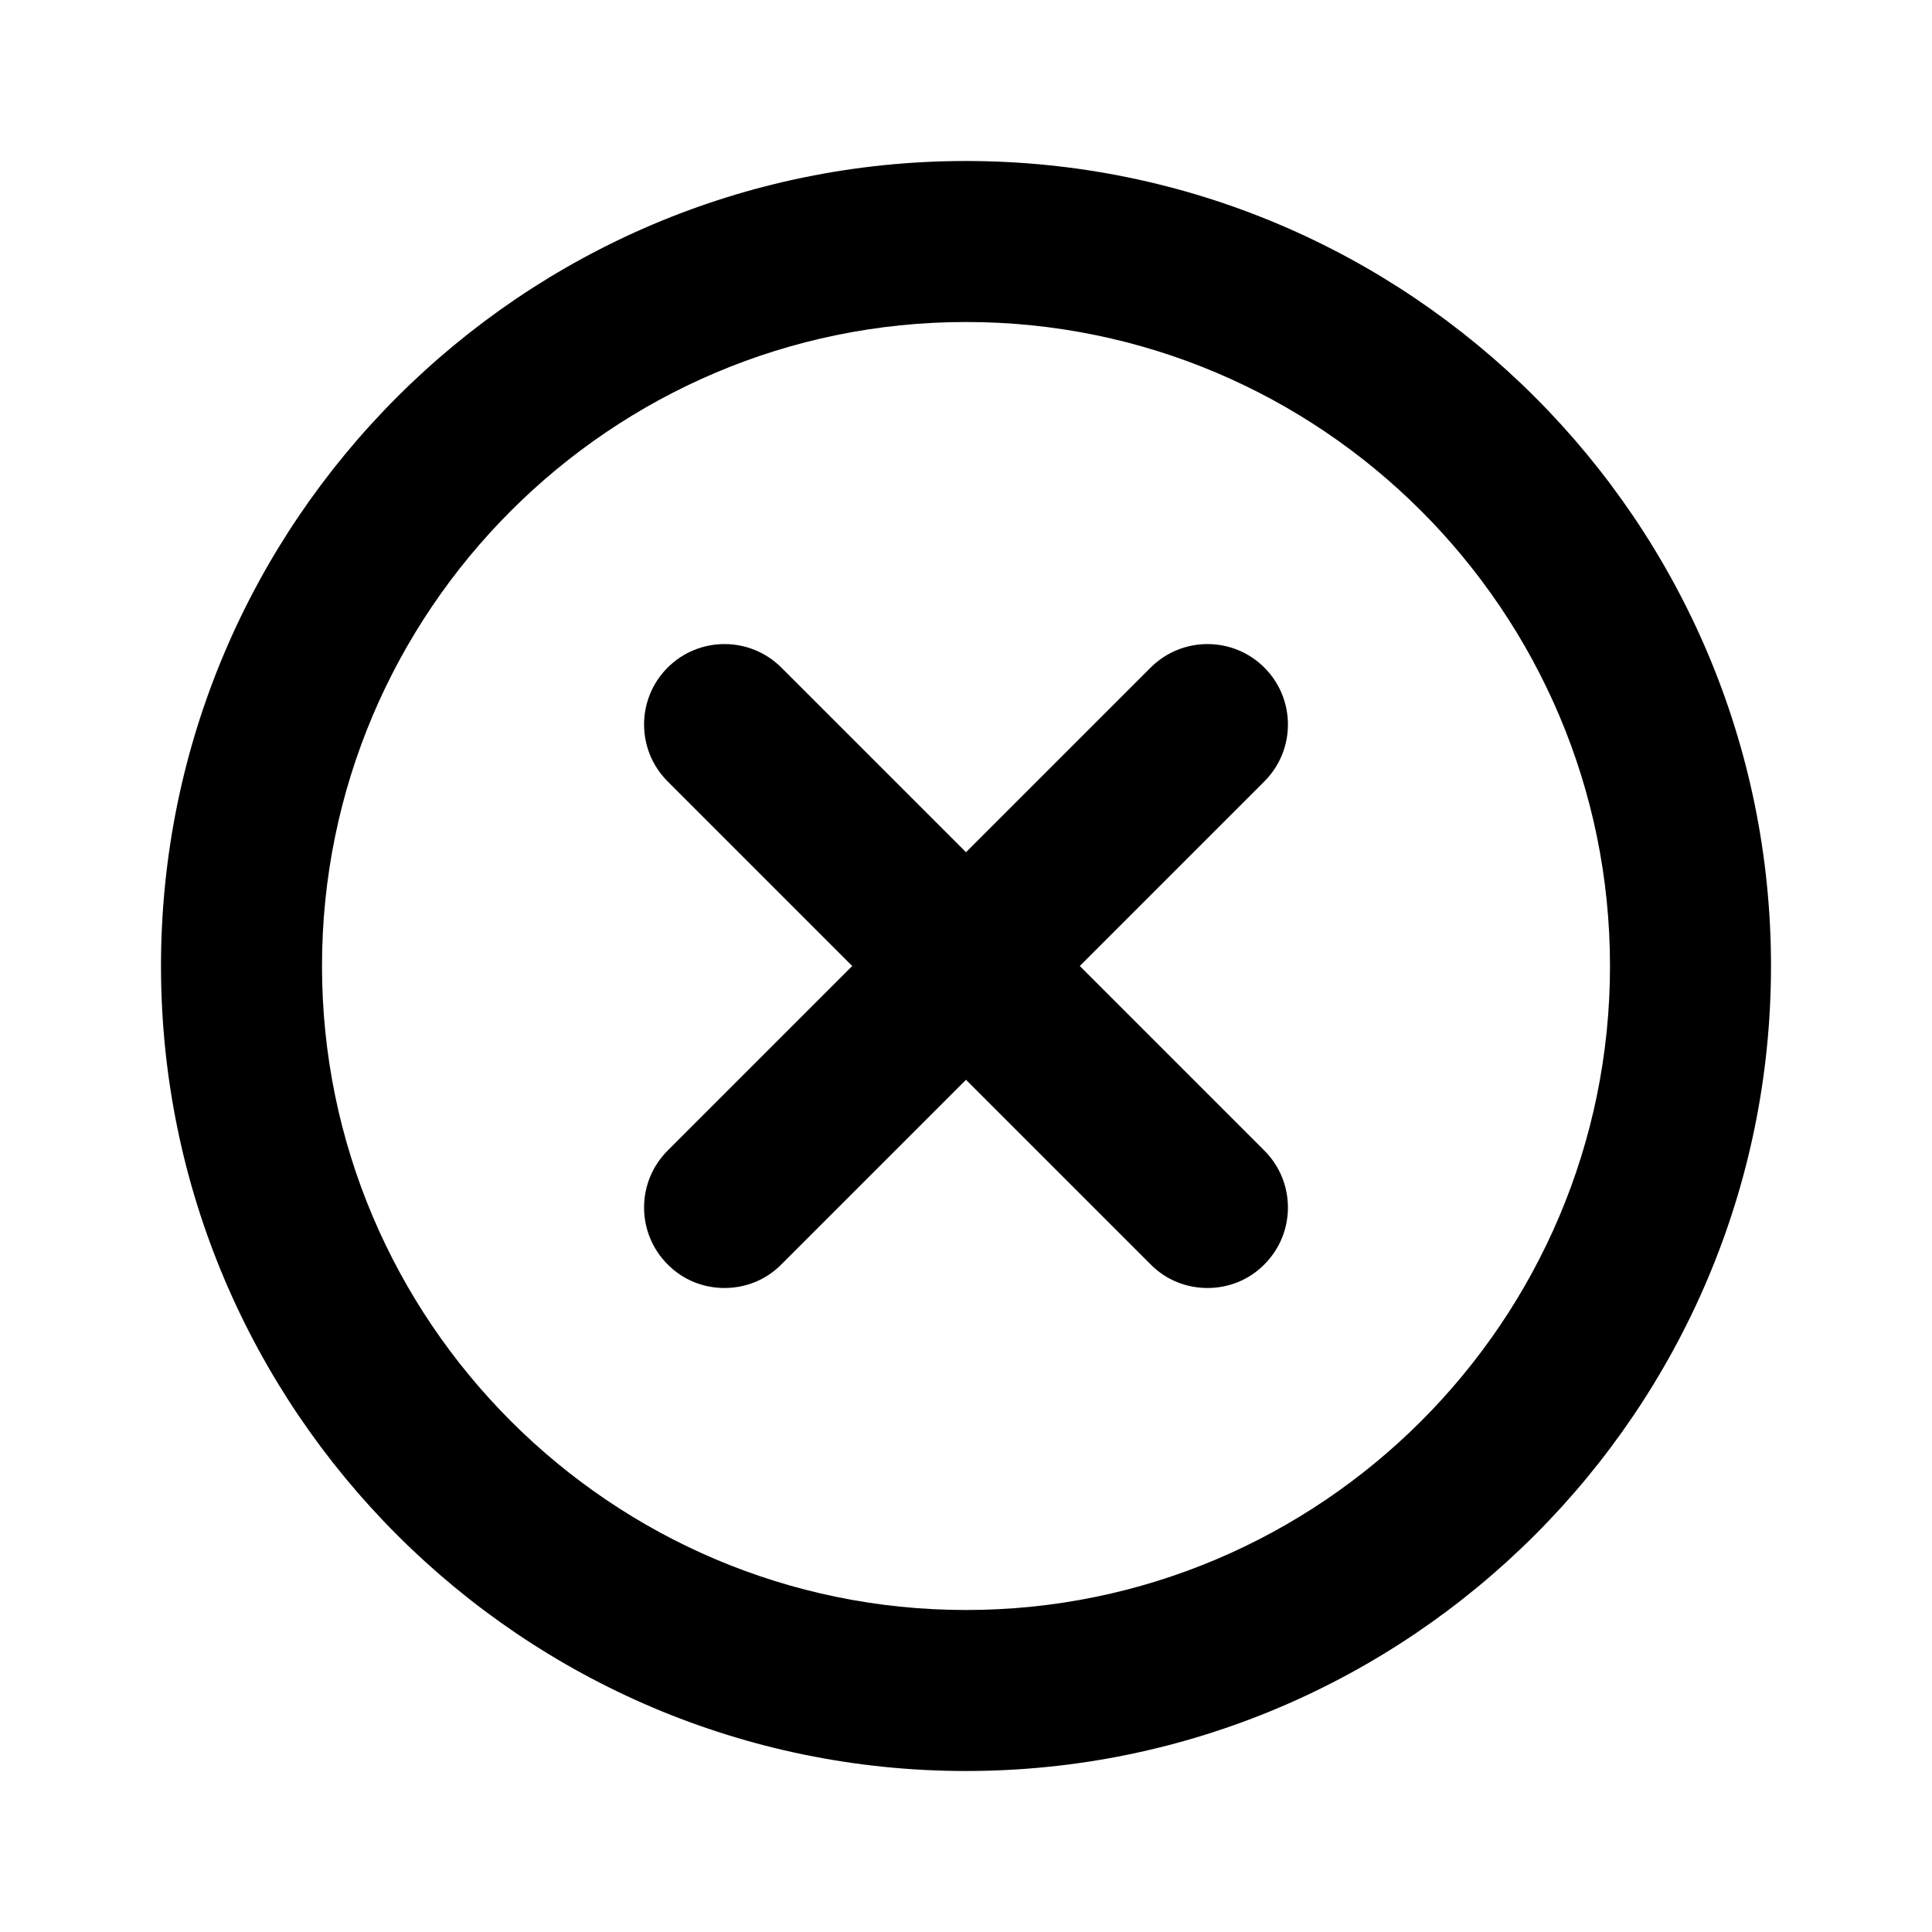
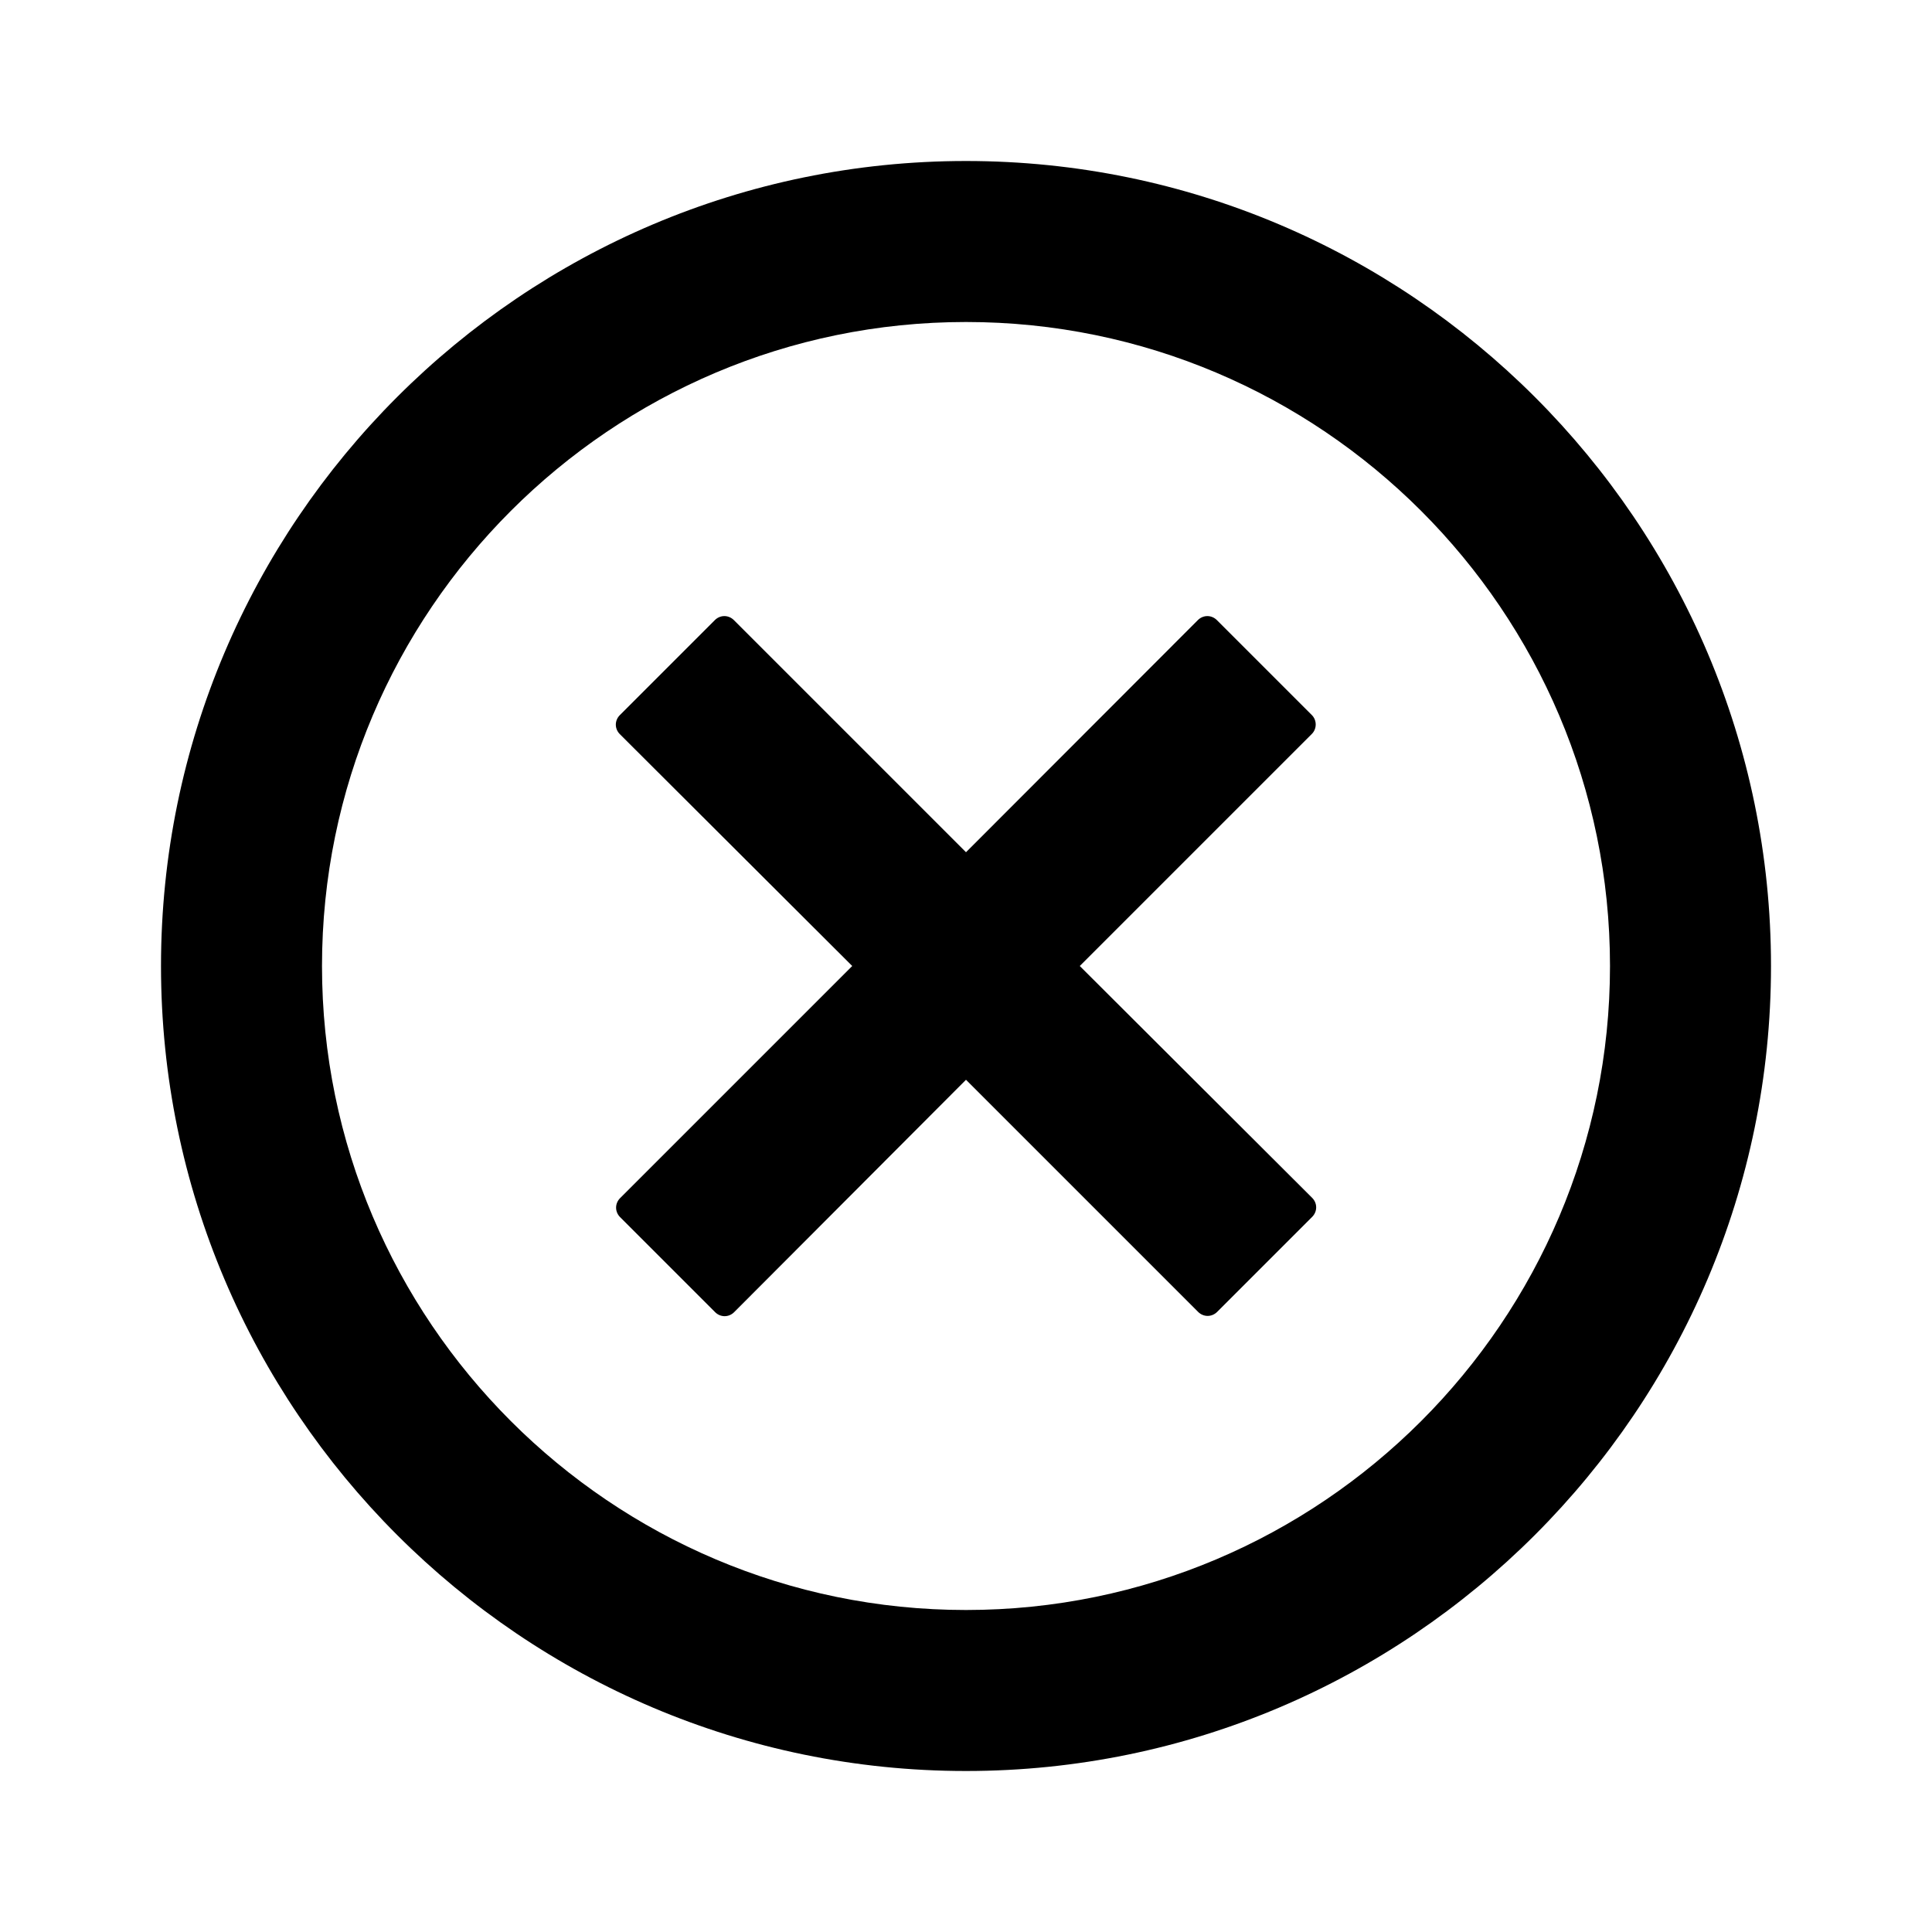
<svg xmlns="http://www.w3.org/2000/svg" version="1.1" id="Layer_1" x="0px" y="0px" viewBox="0 0 72 72" style="enable-background:new 0 0 72 72;" xml:space="preserve">
  <g>
-     <path d="M47.12,24.88c-1.17-1.17-3.07-1.17-4.24,0L36,31.76l-6.88-6.88c-1.17-1.17-3.07-1.17-4.24,0c-1.17,1.17-1.17,3.07,0,4.24   L31.76,36l-6.88,6.88c-1.17,1.17-1.17,3.07,0,4.24C25.46,47.71,26.23,48,27,48s1.54-0.29,2.12-0.88L36,40.24l6.88,6.88   C43.46,47.71,44.23,48,45,48s1.54-0.29,2.12-0.88c1.17-1.17,1.17-3.07,0-4.24L40.24,36l6.88-6.88   C48.29,27.95,48.29,26.05,47.12,24.88z" />
-     <path d="M36,6C19.46,6,6,19.46,6,36s13.46,30,30,30s30-13.46,30-30S52.54,6,36,6z M36,60c-13.23,0-24-10.77-24-24   c0-13.23,10.77-24,24-24c13.23,0,24,10.77,24,24C60,49.23,49.23,60,36,60z" />
+     <path d="M48.89,26.65l-3.54-3.54c-0.2-0.2-0.51-0.2-0.71,0L36,31.76l-8.65-8.65c-0.2-0.2-0.51-0.2-0.71,0l-3.54,3.54   c-0.2,0.2-0.2,0.51,0,0.71L31.76,36l-8.65,8.65c-0.2,0.2-0.2,0.51,0,0.71l3.54,3.54c0.2,0.2,0.51,0.2,0.71,0L36,40.24l8.65,8.65   c0.2,0.2,0.51,0.2,0.71,0l3.54-3.54c0.2-0.2,0.2-0.51,0-0.71L40.24,36l8.65-8.65C49.08,27.16,49.08,26.84,48.89,26.65z" />
+     <path d="M36,6C19.46,6,6,19.46,6,36s13.46,30,30,30s30-13.46,30-30S52.54,6,36,6z M36,60c-13.23,0-24-10.77-24-24s10.77-24,24-24   s24,10.77,24,24S49.23,60,36,60z" />
  </g>
</svg>
